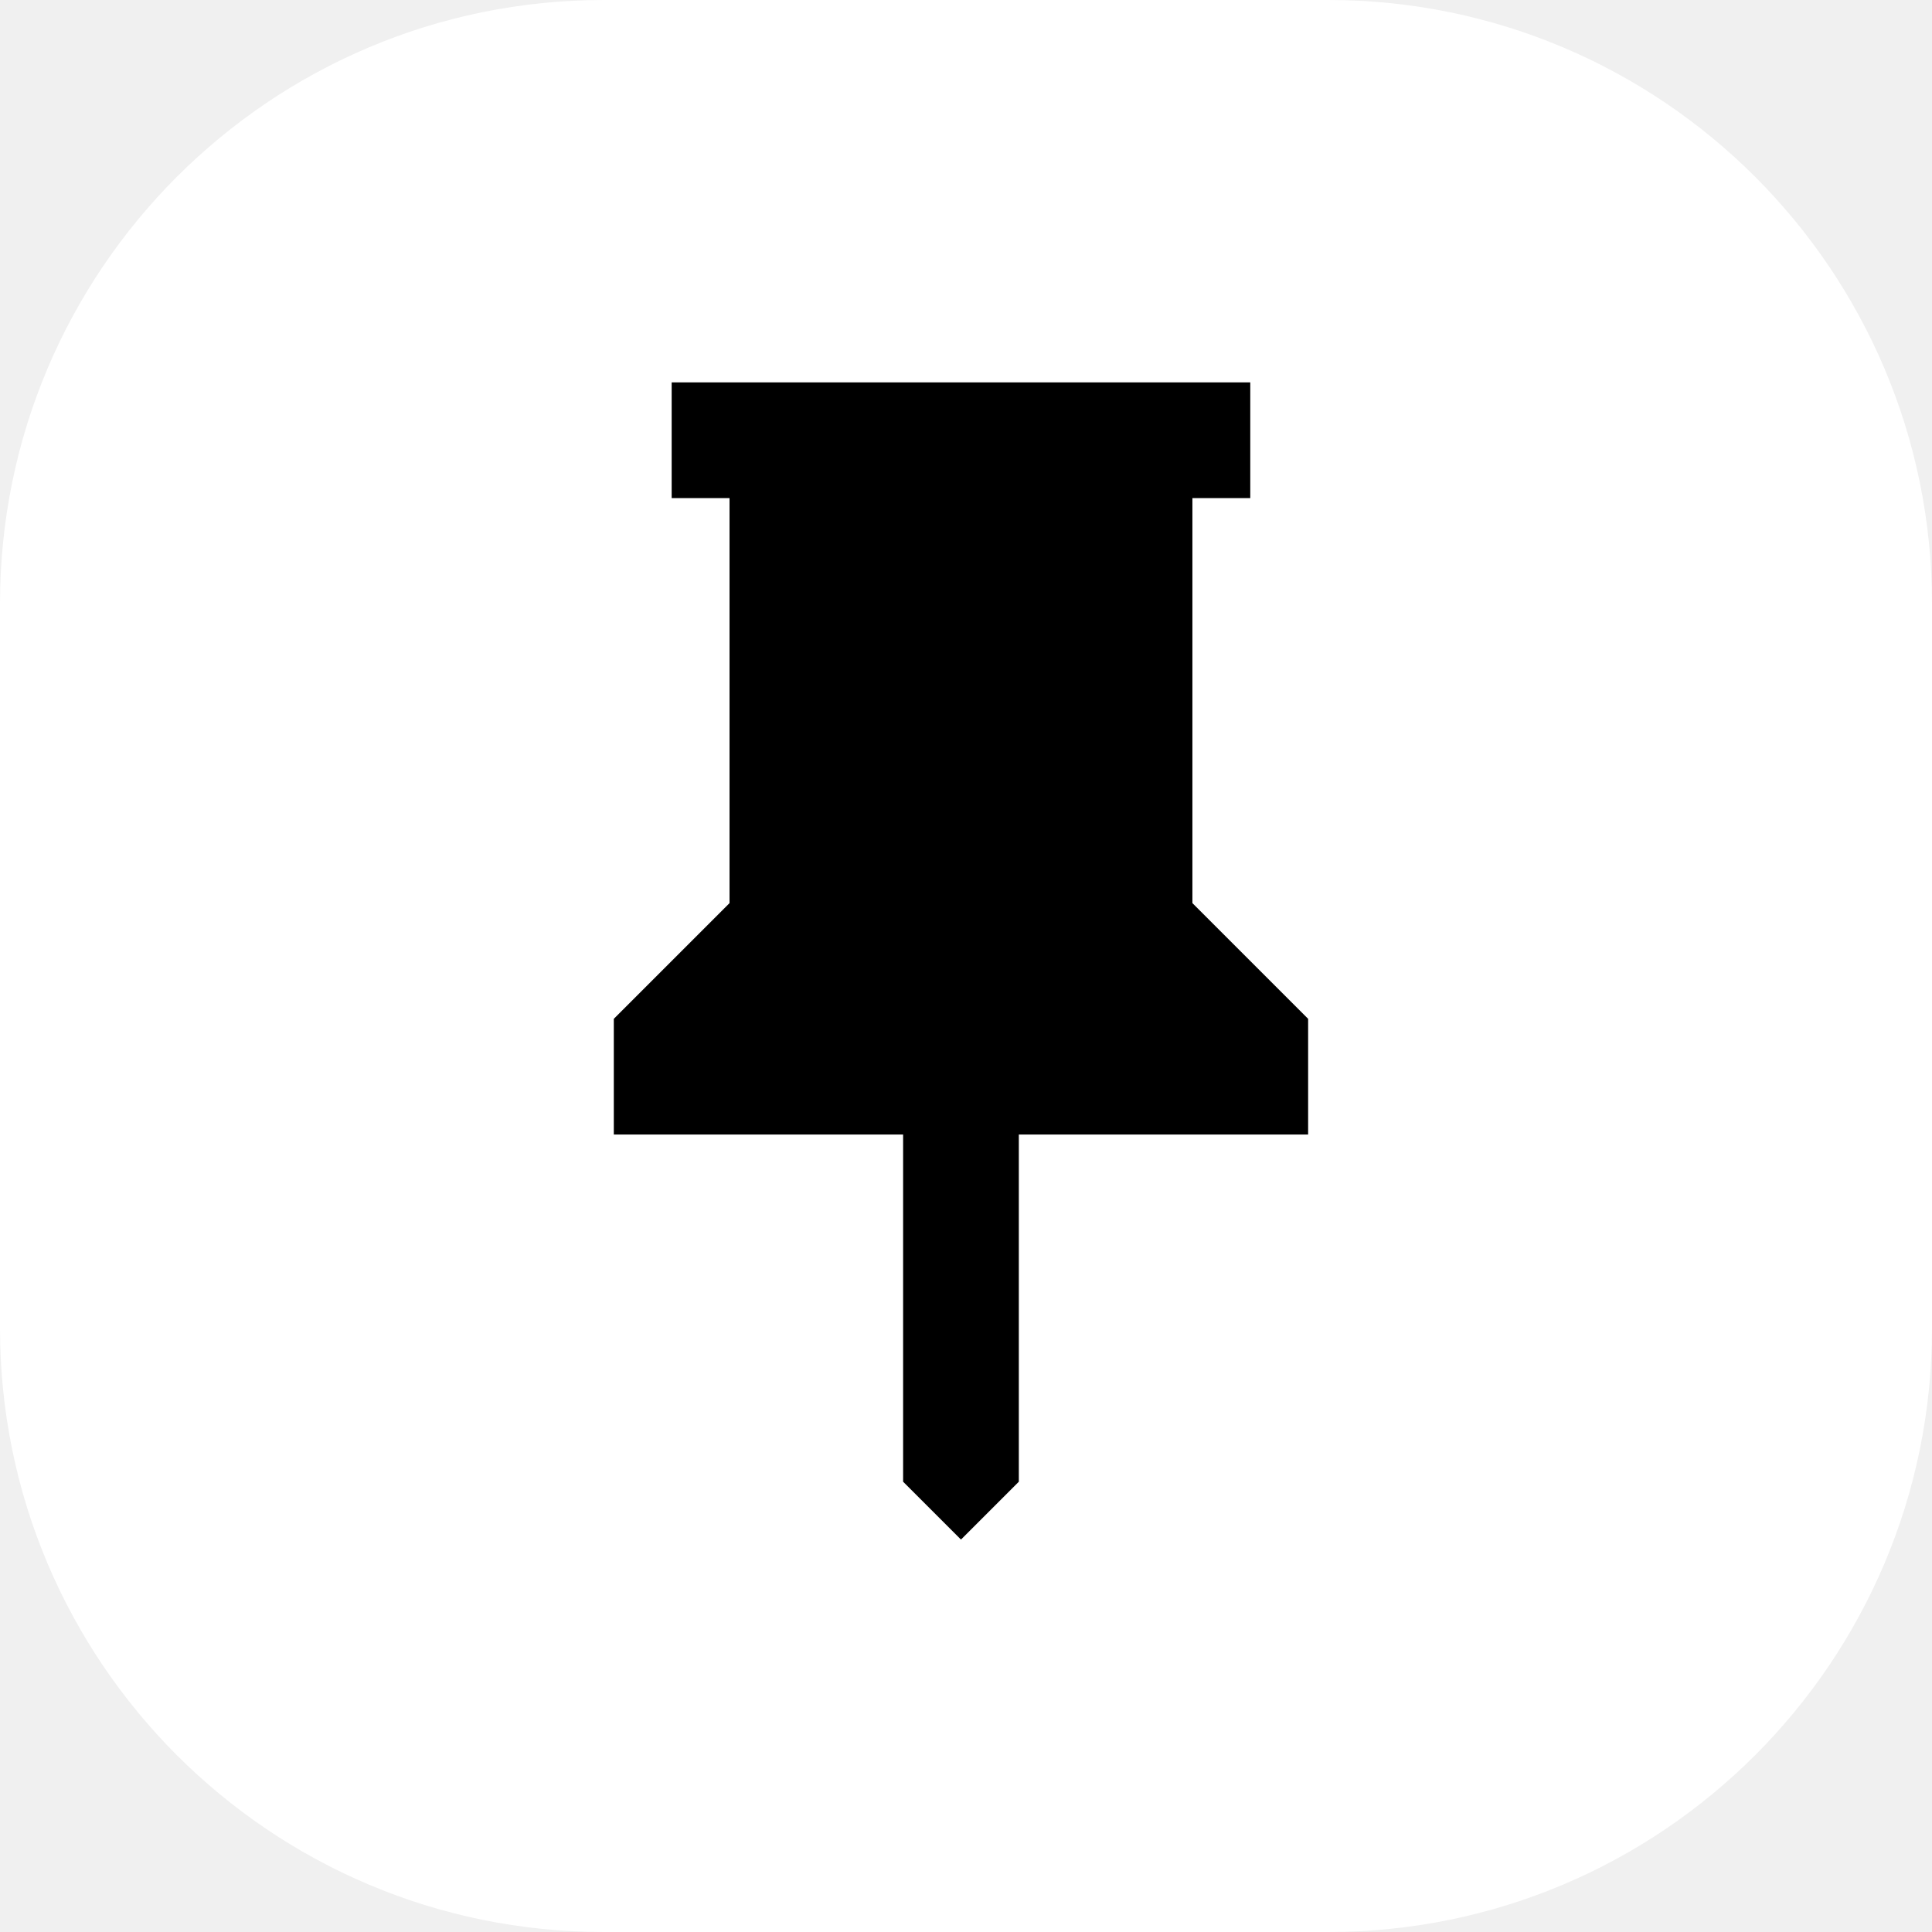
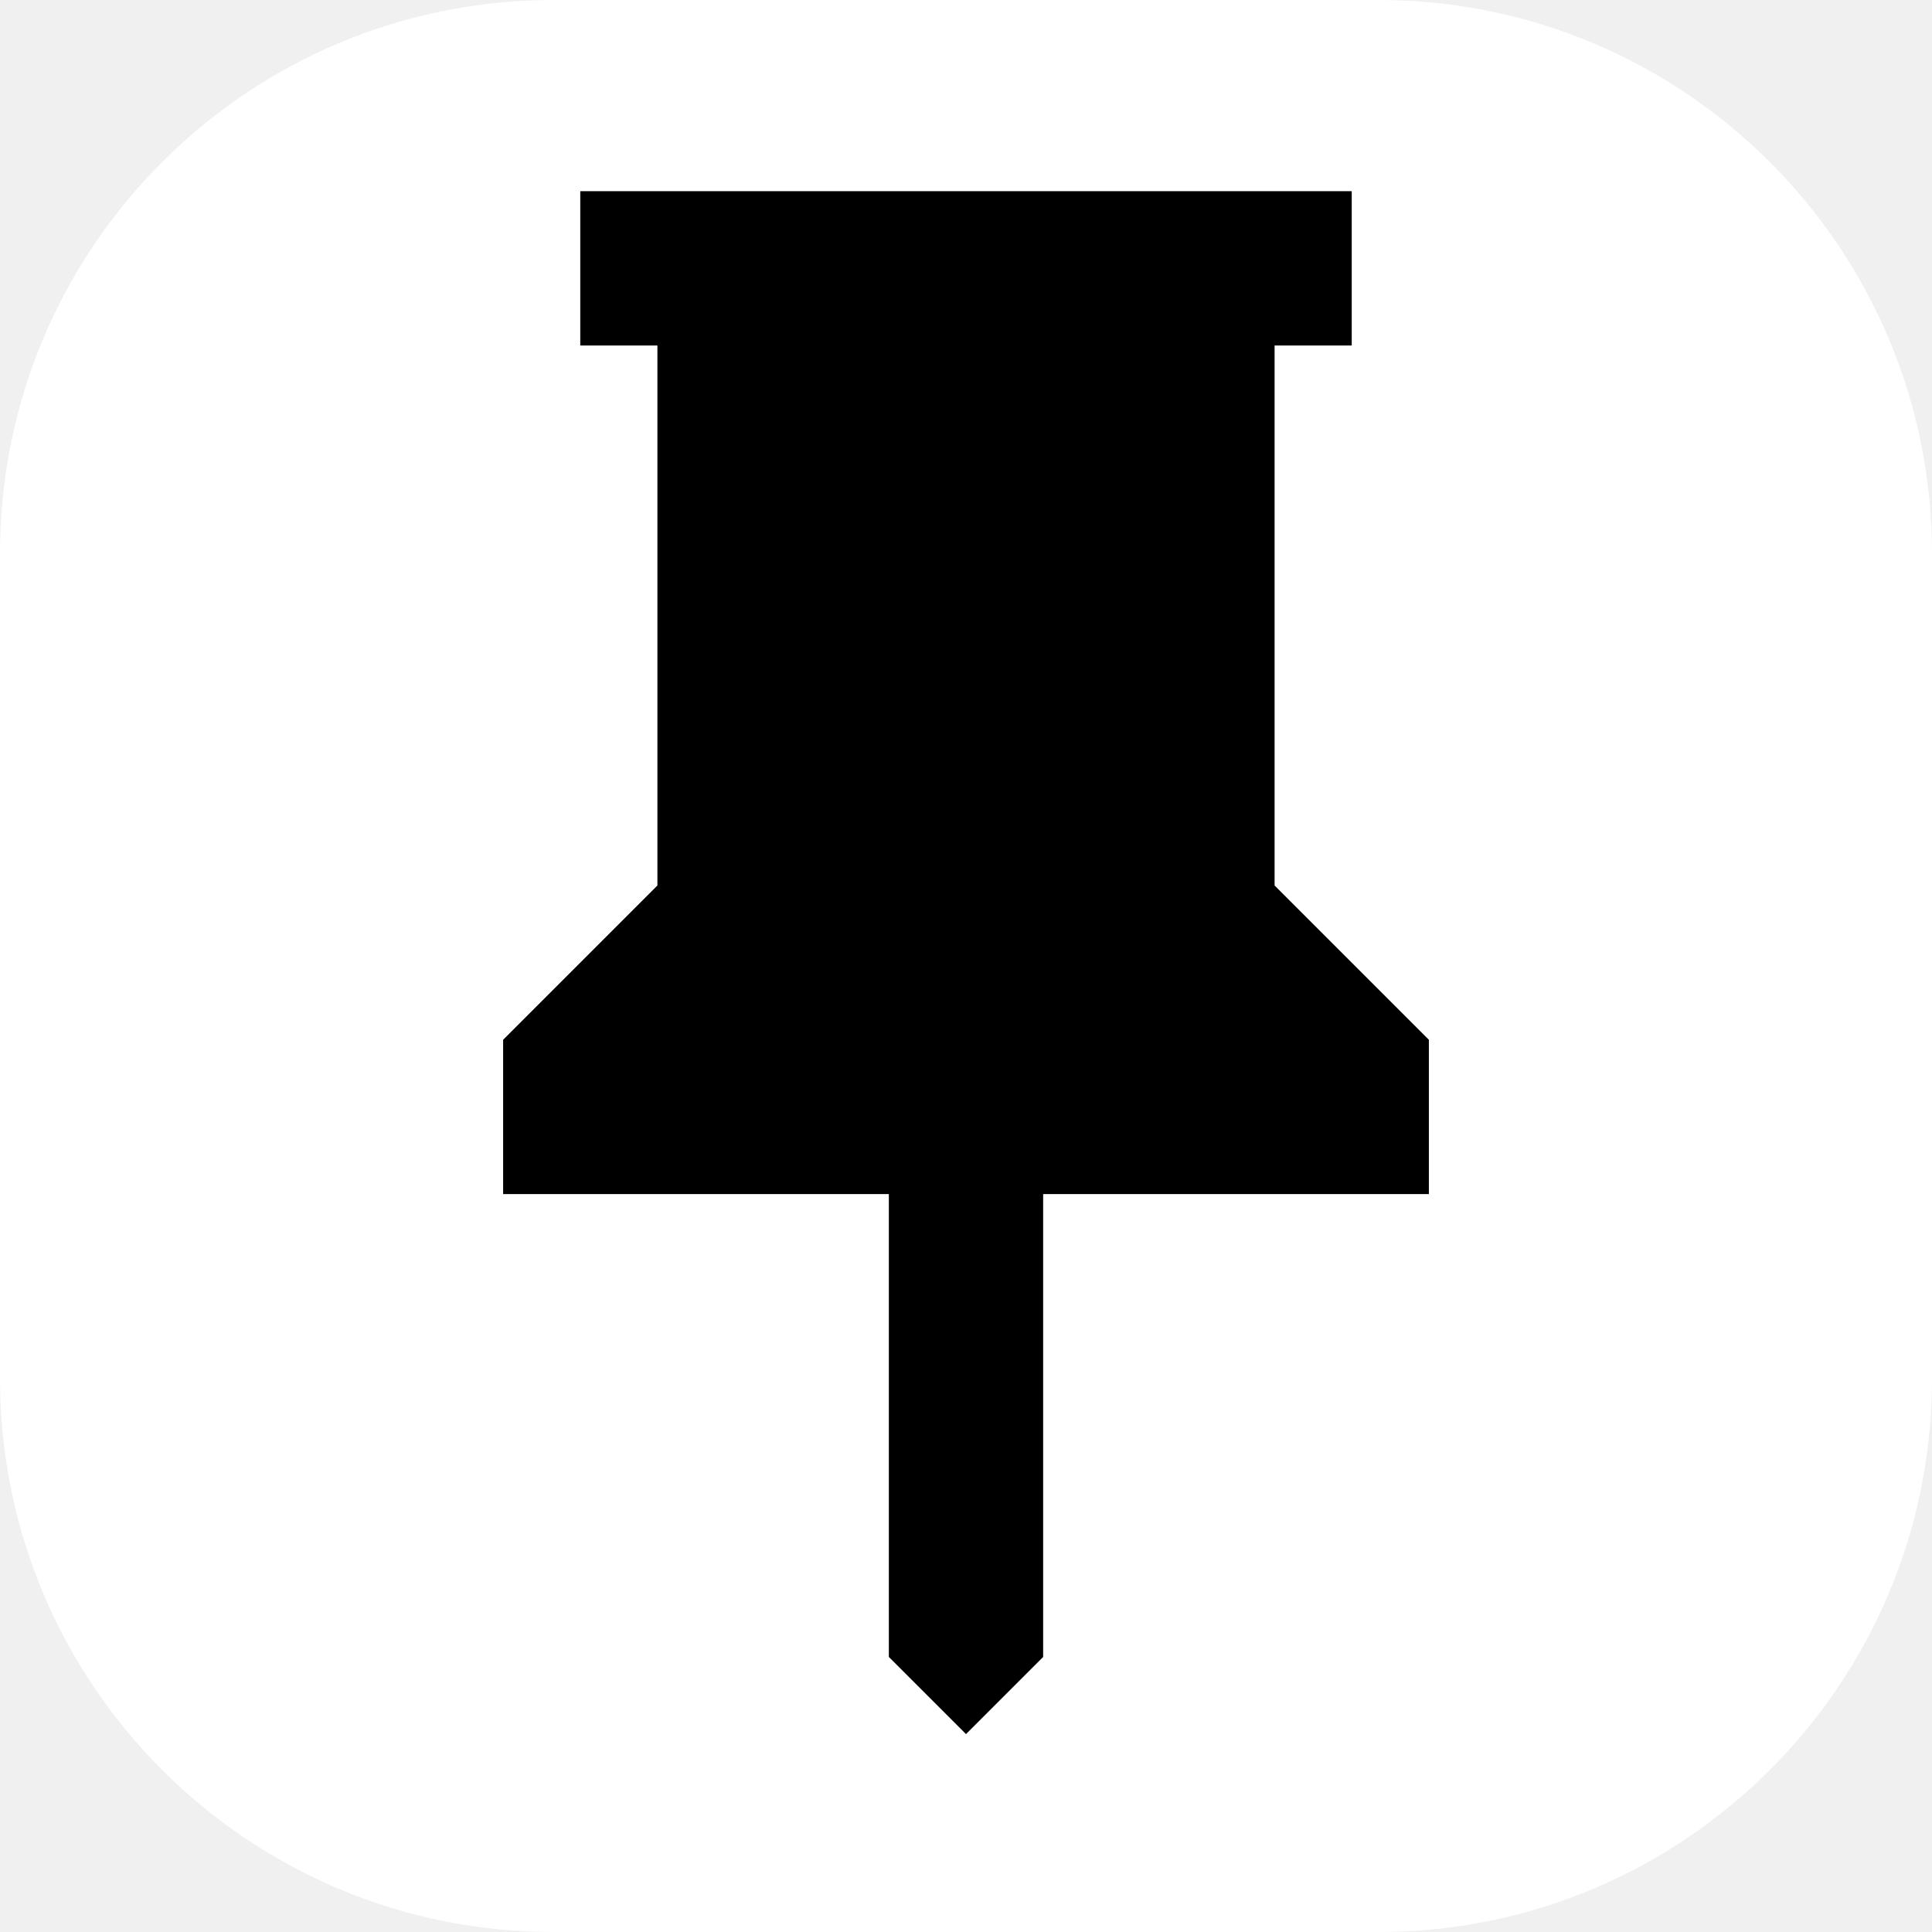
<svg xmlns="http://www.w3.org/2000/svg" width="192px" height="192px" viewBox="0 0 192 192" version="1.1" aria-hidden="true" role="img" focusable="false" preserveAspectRatio="xMidYMid meet">
-   <rect fill="#FFFFFF" x="0" y="0" width="192" height="192" rx="60" />
-   <polygon fill="#000000" fill-rule="nonzero" points="118.5 89.75 130 101.25 130 112.75 101.25 112.75 101.25 147.25 95.5 153 89.75 147.25 89.75 112.75 61 112.75 61 101.25 72.5 89.75 72.5 49.5 66.75 49.5 66.75 38 124.25 38 124.25 49.5 118.5 49.5" />
+   <rect fill="#FFFFFF" x="0" y="0" width="192" height="192" rx="55" />
+   <polygon fill="#000000" fill-rule="nonzero" points="126.667 88 142 103.333 142 118.667 103.667 118.667 103.667 164.667 96 172.333 88.333 164.667 88.333 118.667 50 118.667 50 103.333 65.333 88 65.333 34.333 57.667 34.333 57.667 19 134.333 19 134.333 34.333 126.667 34.333" />
</svg>
